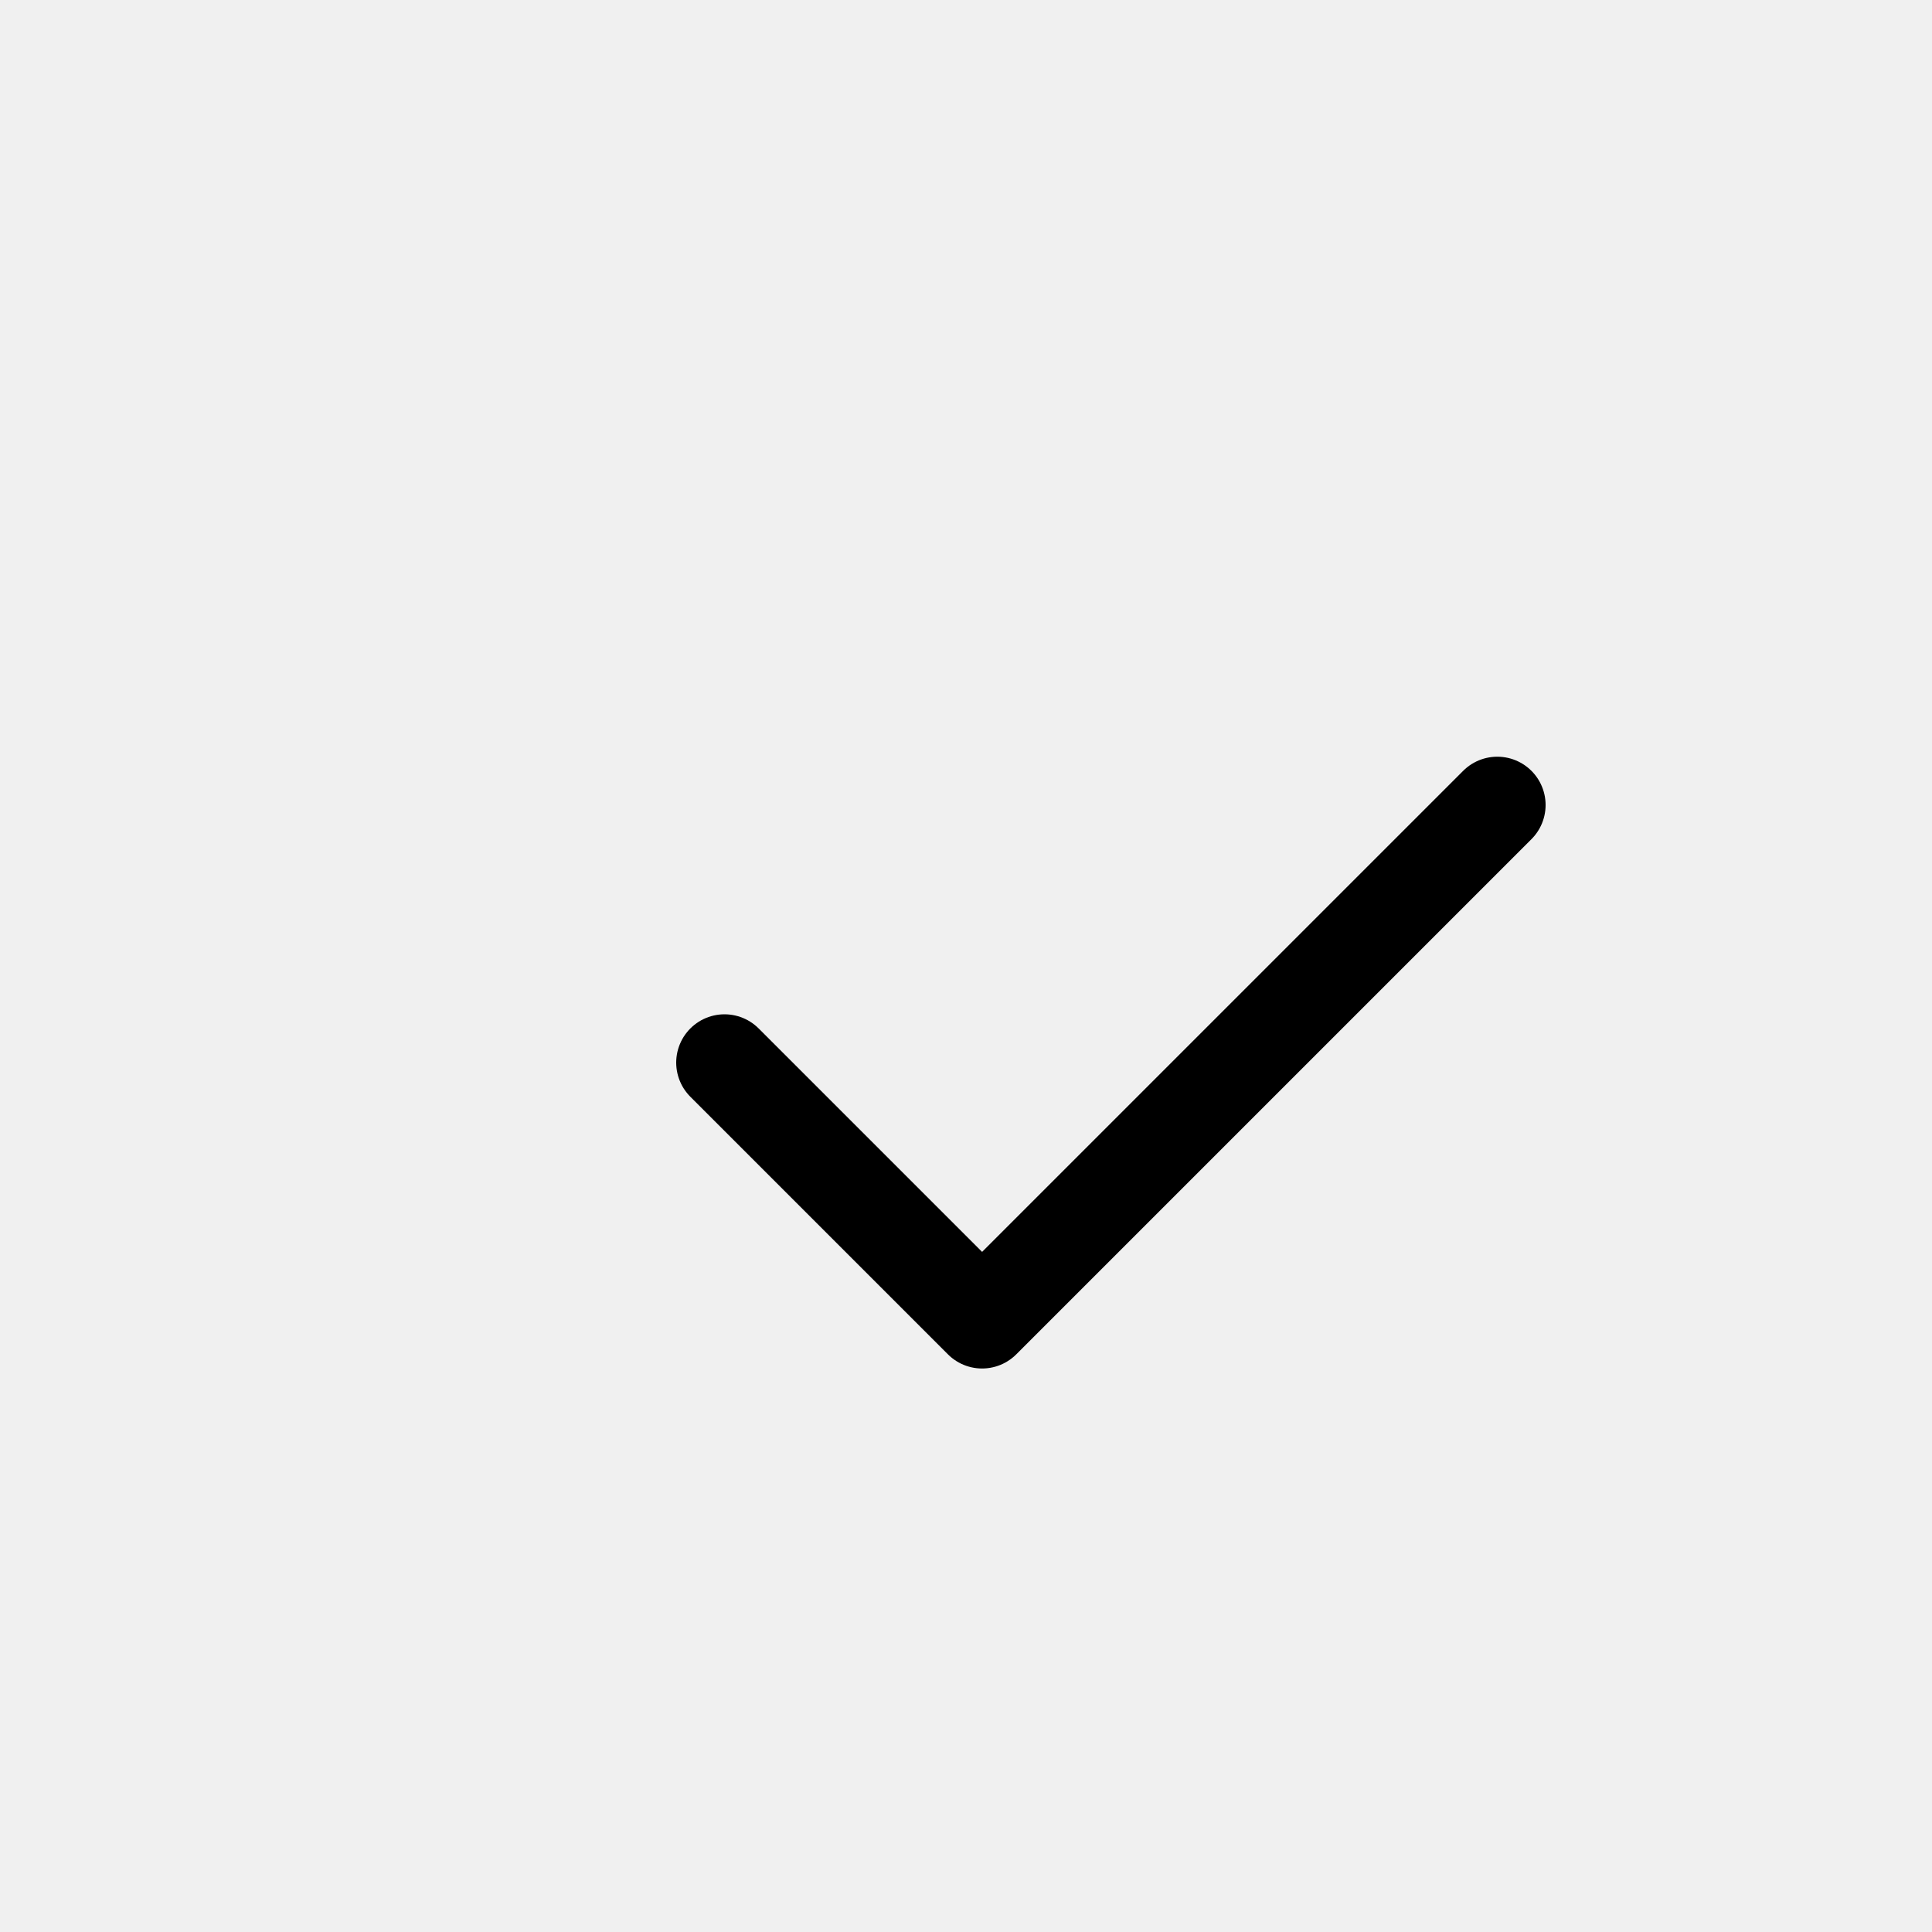
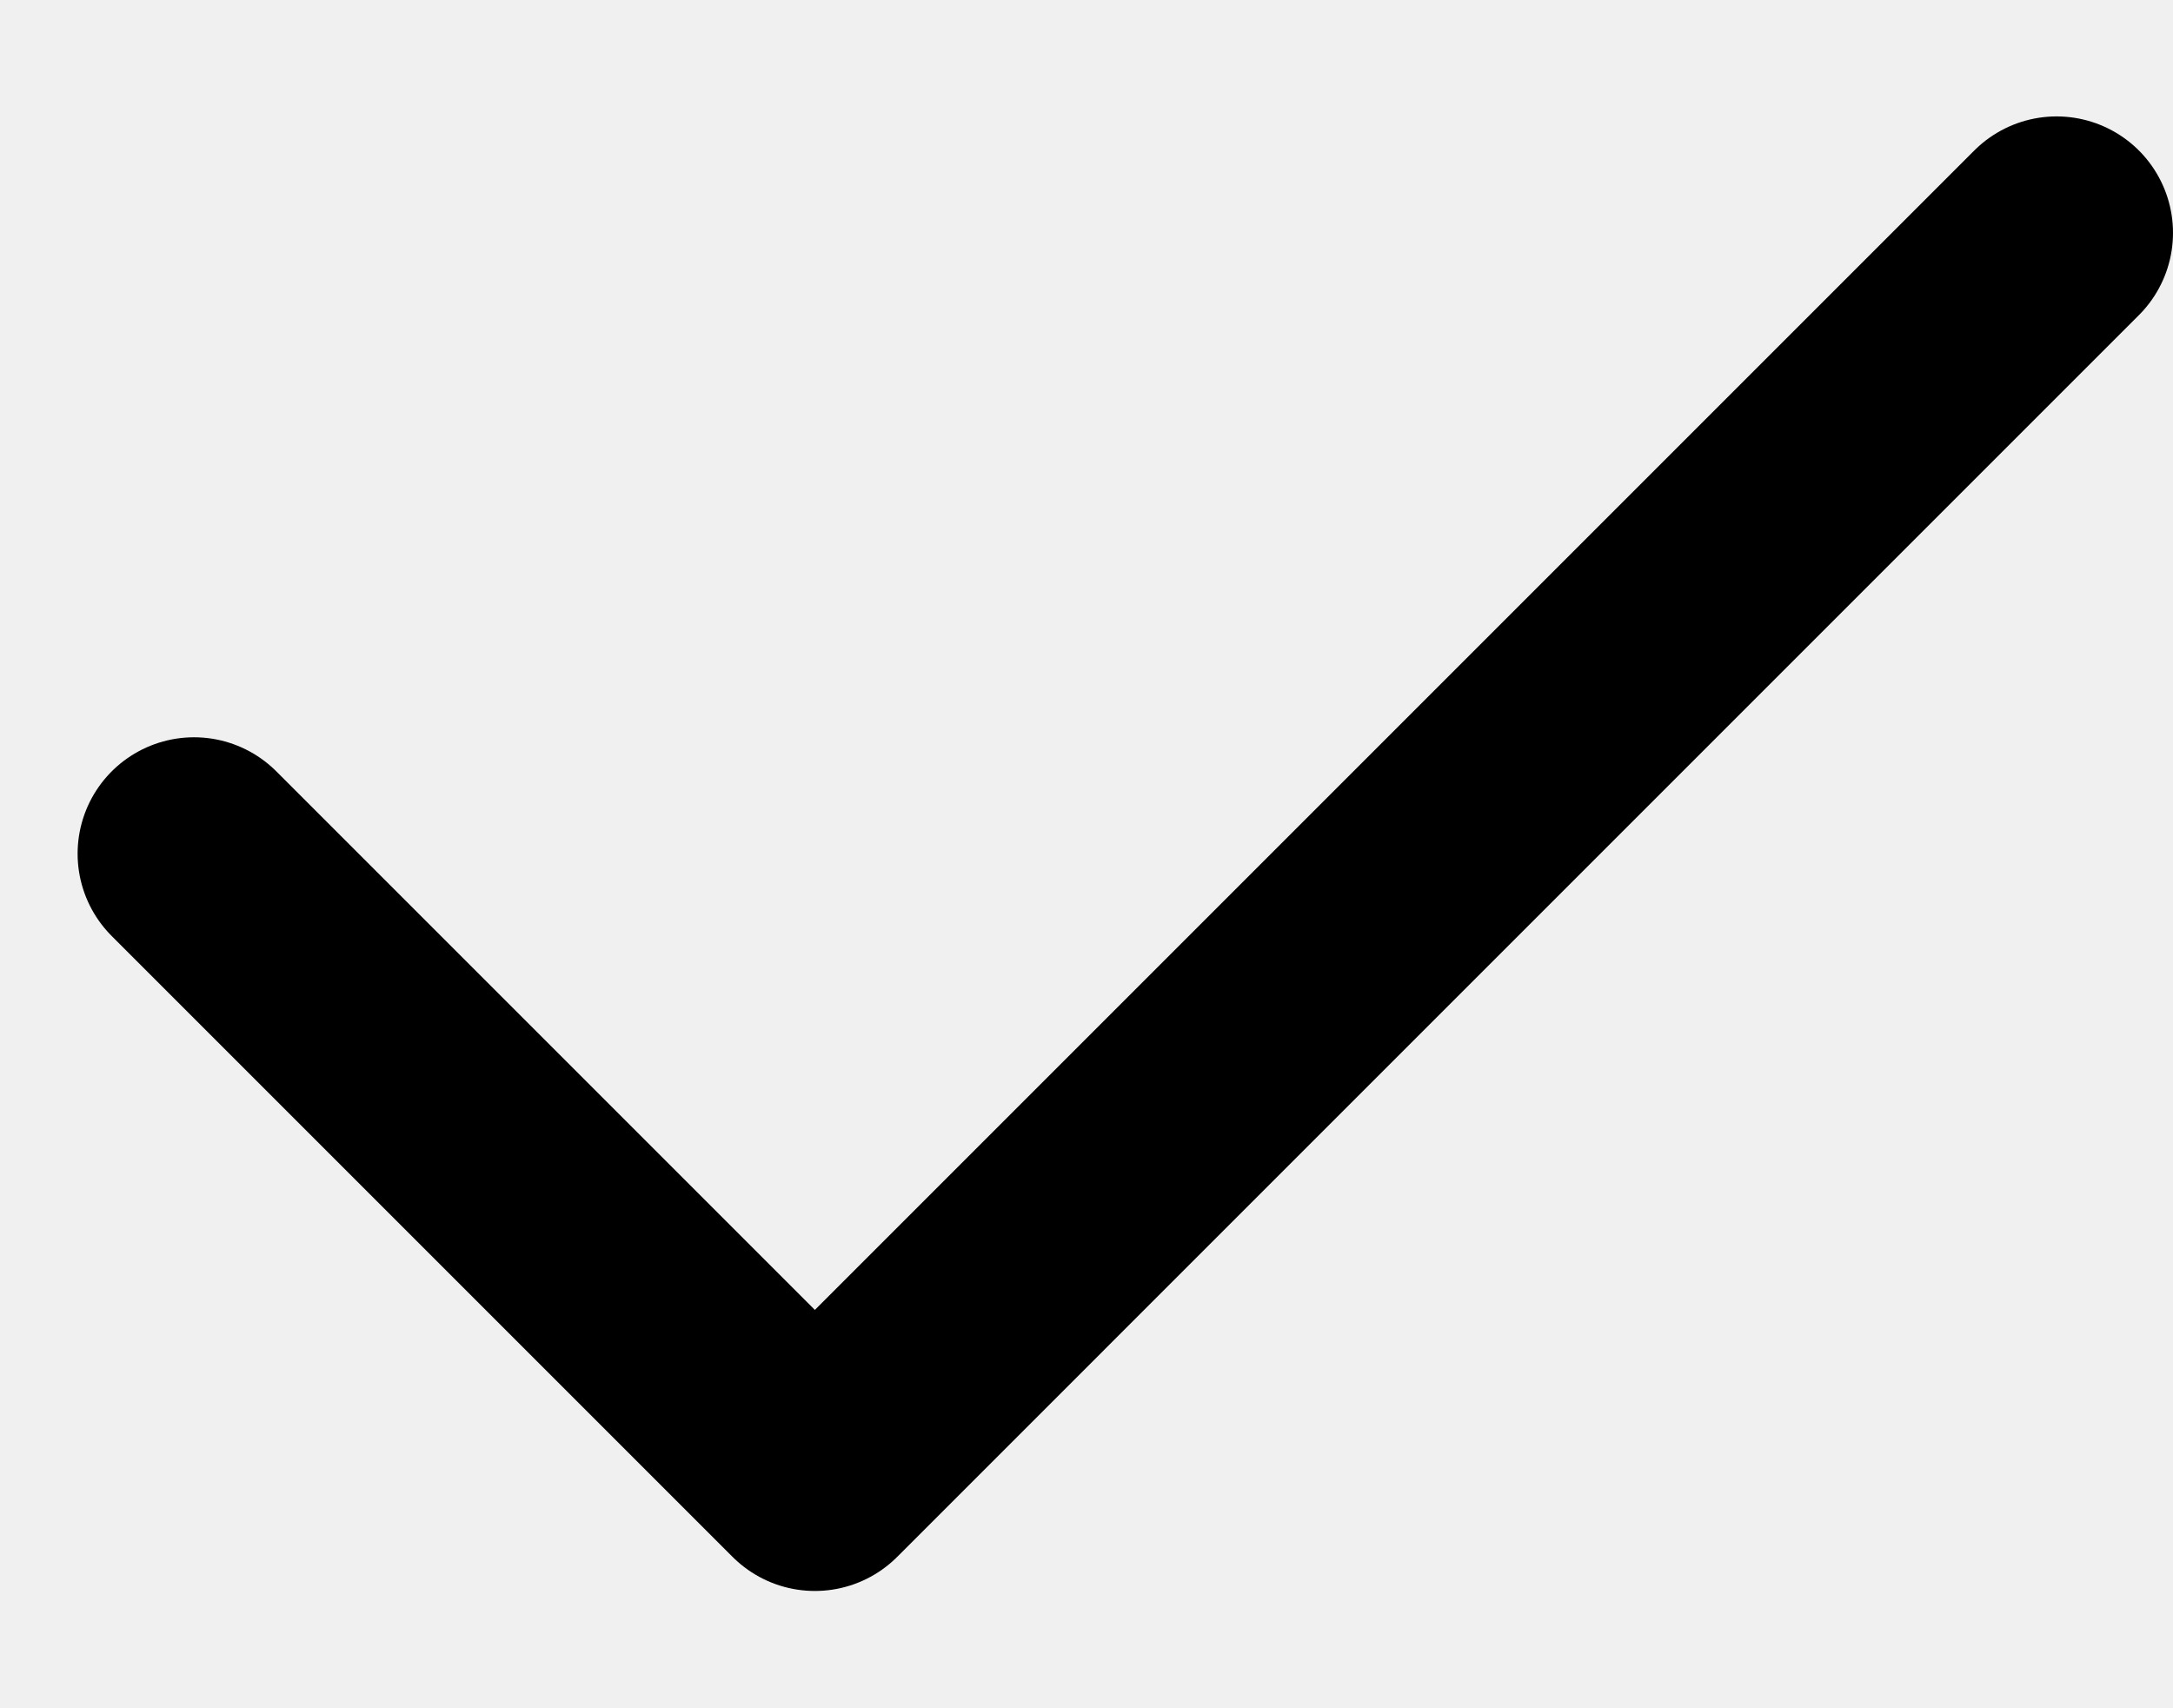
- <svg xmlns="http://www.w3.org/2000/svg" width="30" height="30" viewBox="0 0 30 30" fill="none">
-   <g clip-path="url(#clip0_286_1276)">
-     <path d="M11.25 16.5L15.25 20.5L23.25 12.5" stroke="black" stroke-width="1.5" stroke-linecap="round" stroke-linejoin="round" />
-   </g>
-   <defs>
-     <clipPath id="clip0_286_1276">
-       <rect width="30" height="30" fill="white" />
-     </clipPath>
-   </defs>
+ <svg xmlns="http://www.w3.org/2000/svg" width="14" height="11" viewBox="0 0 14 11" fill="none">
+   <path d="M1.25 5.5L5.25 9.5L13.25 1.5" stroke="black" stroke-width="1.5" stroke-linecap="round" stroke-linejoin="round" />
</svg>
